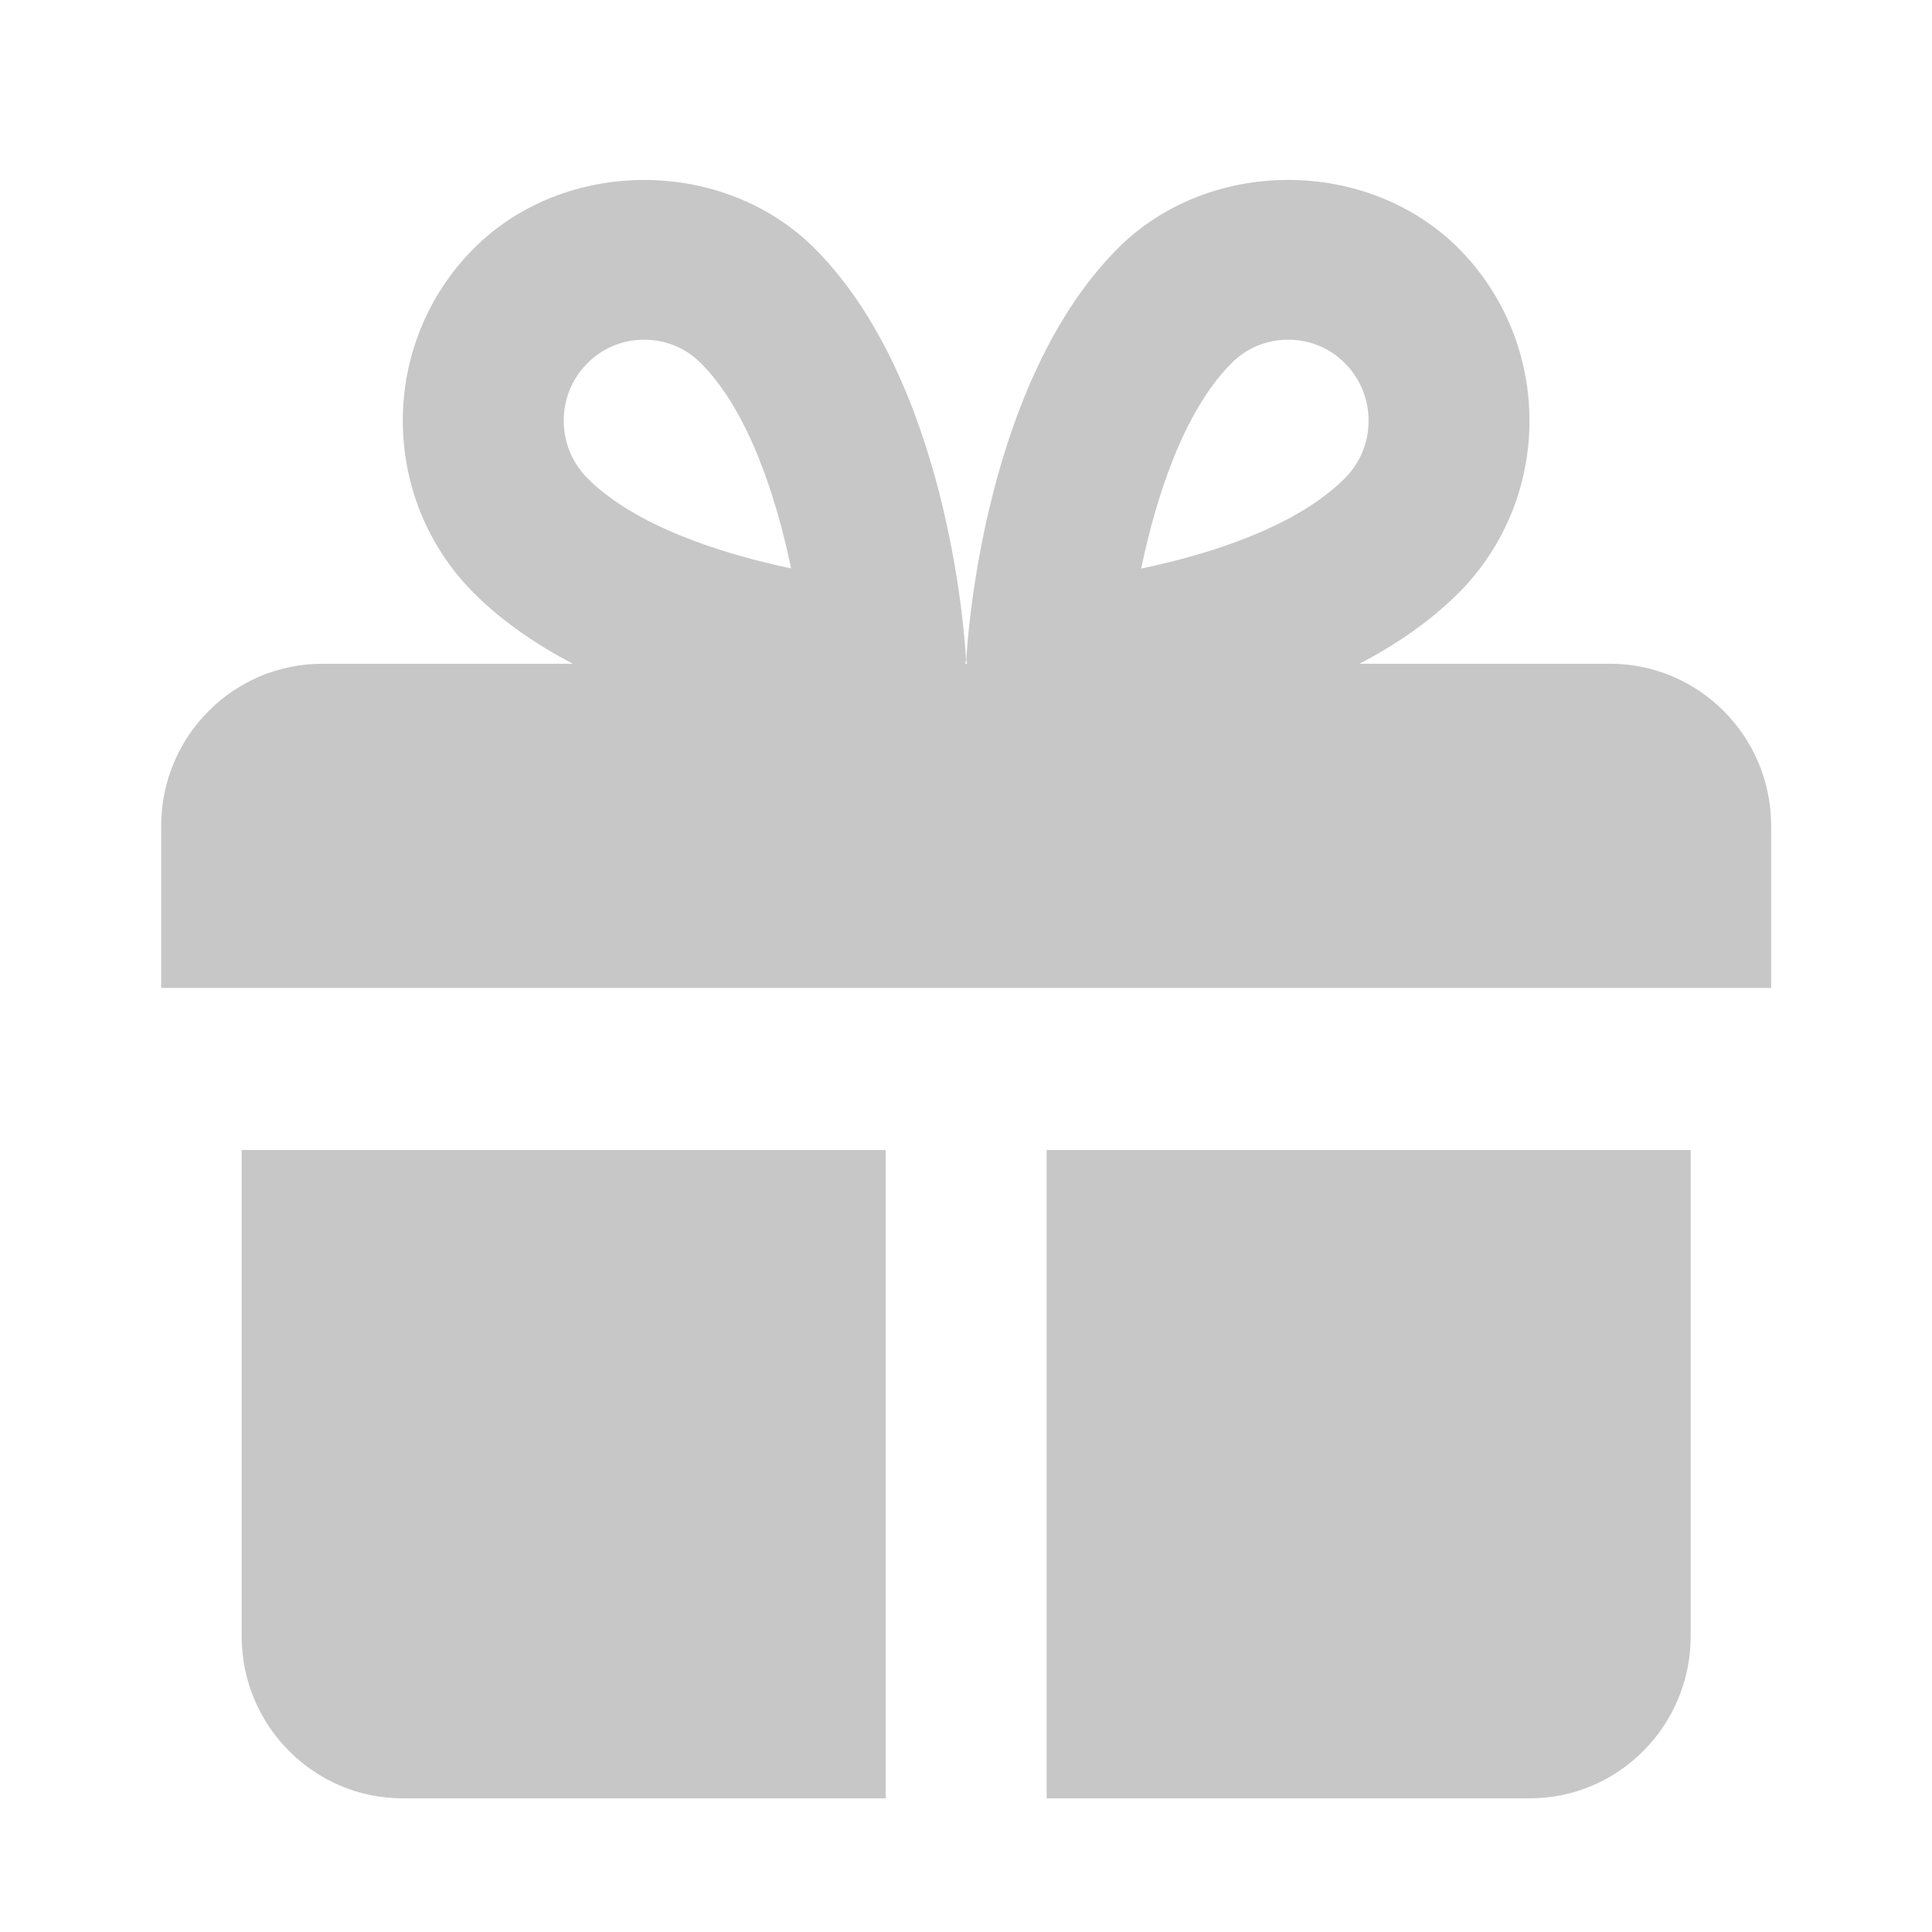
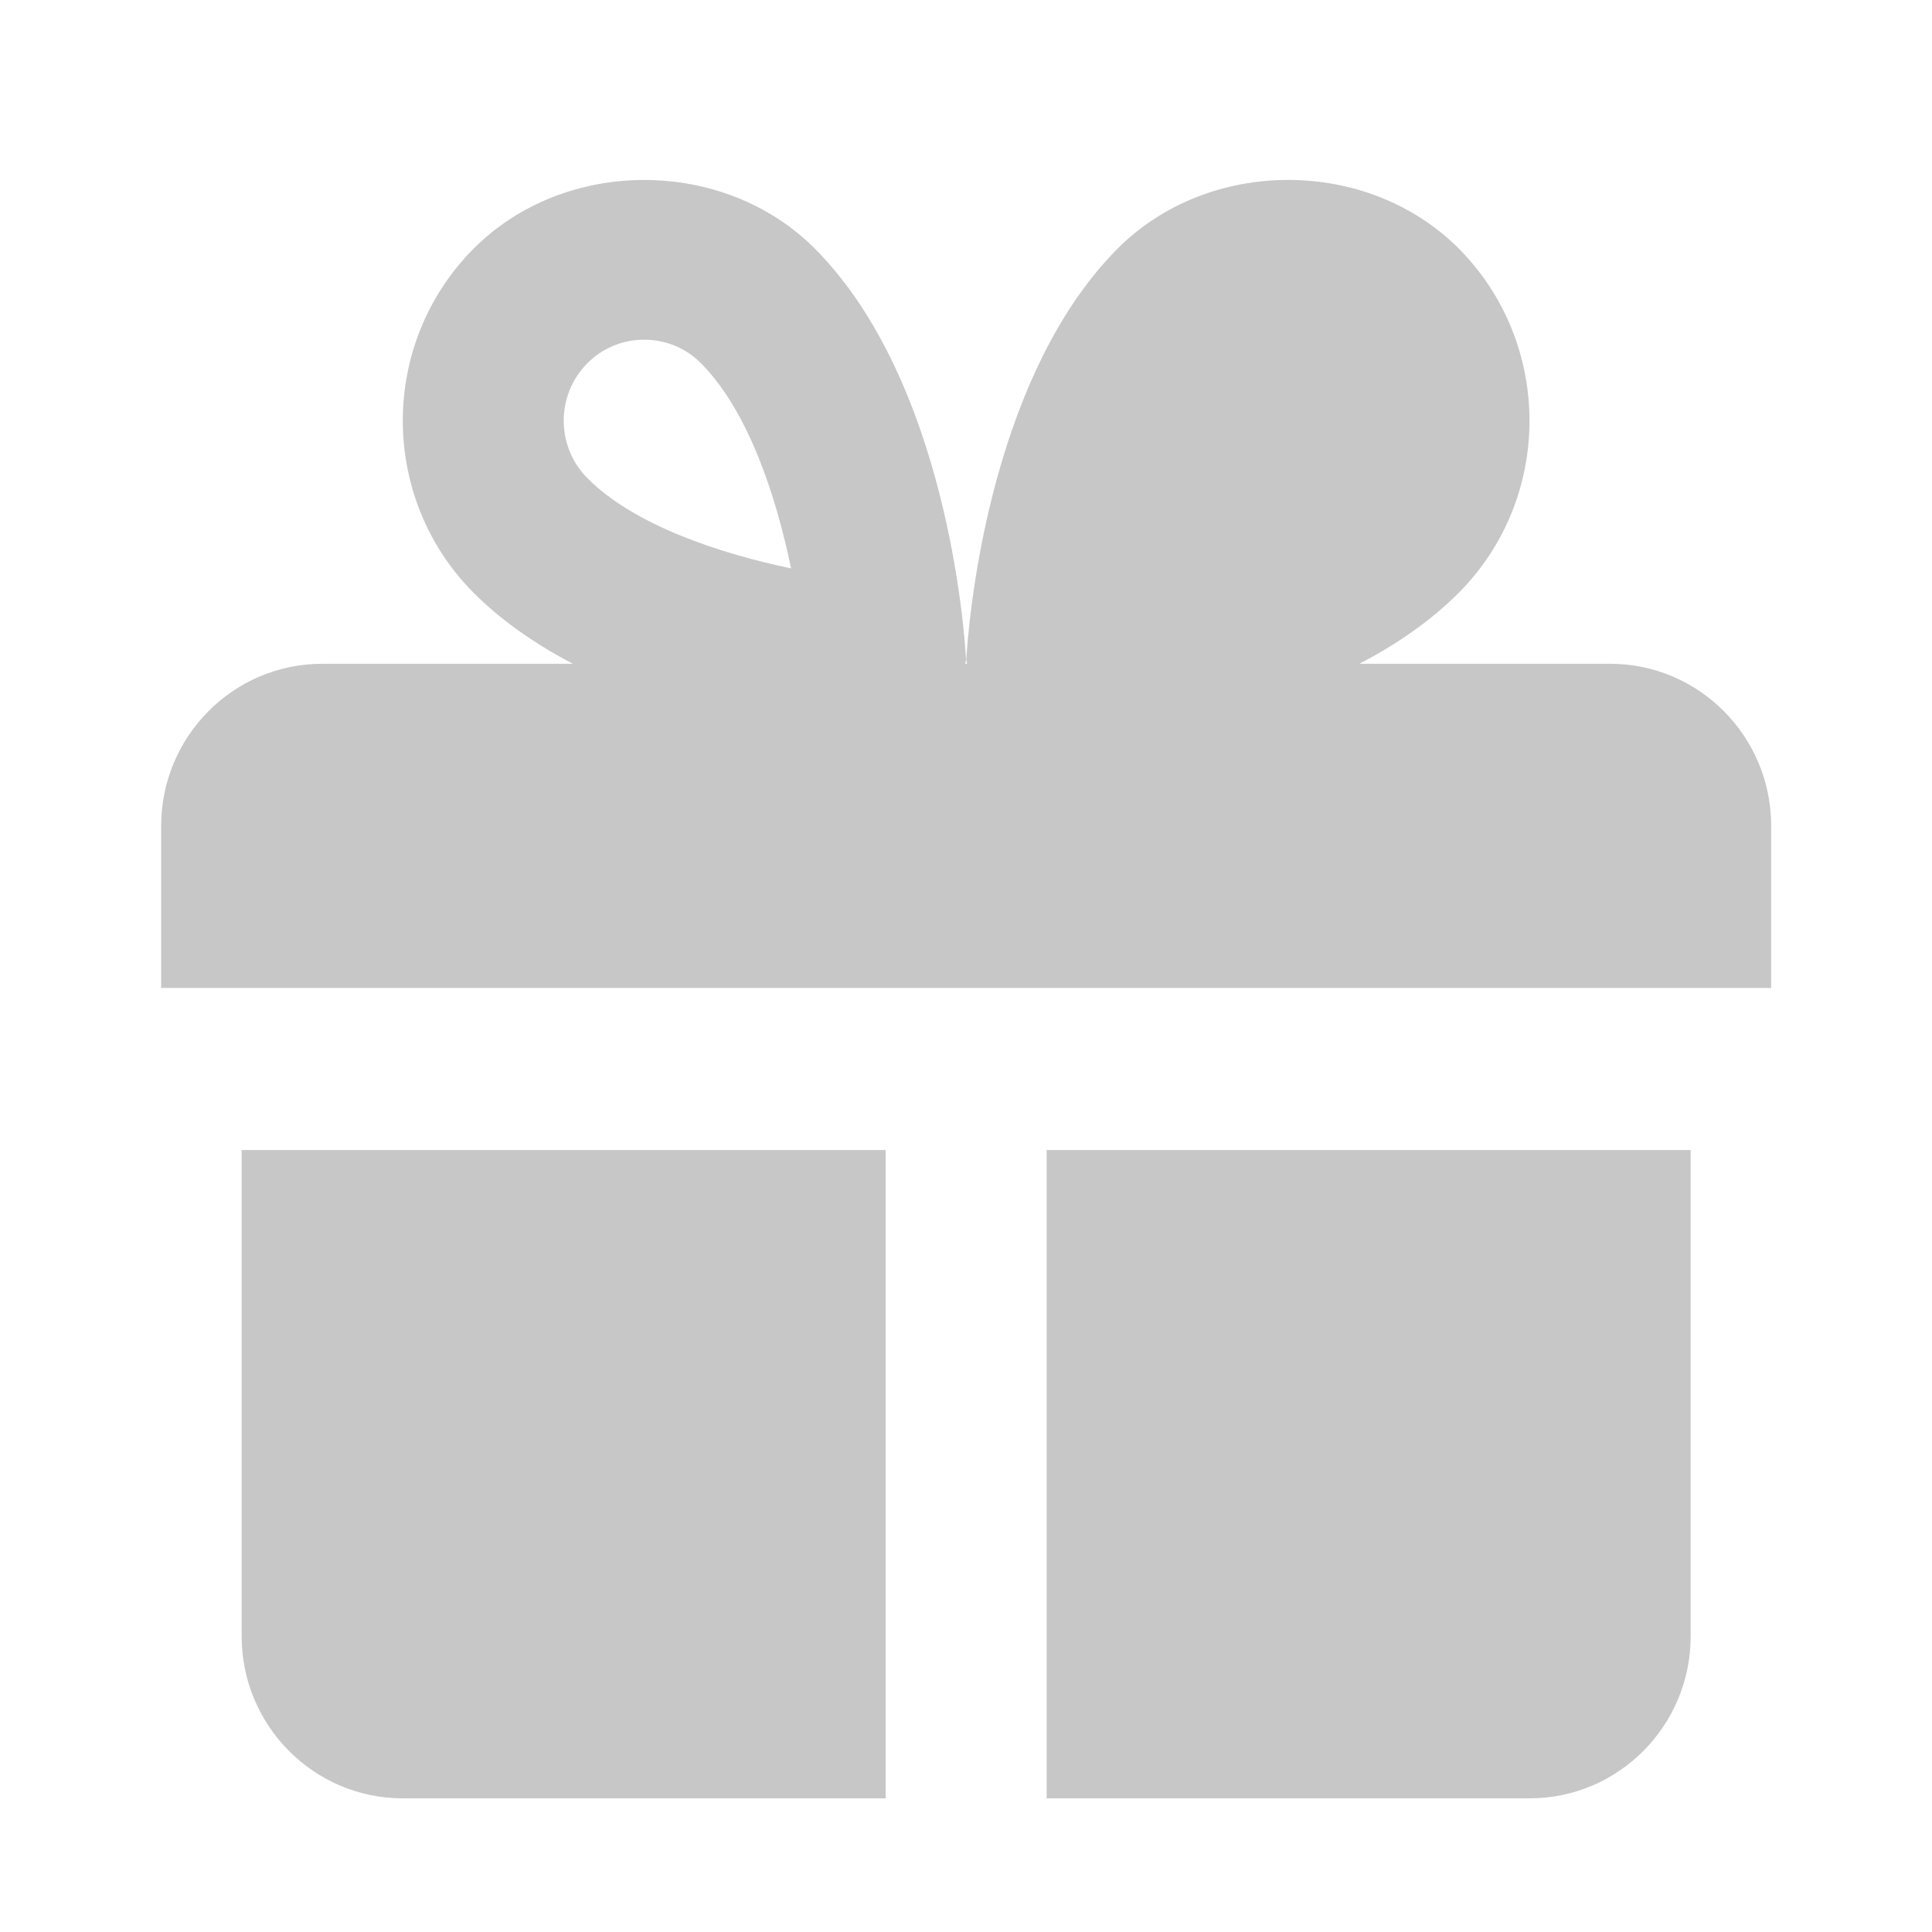
<svg xmlns="http://www.w3.org/2000/svg" width="60" height="60" viewBox="0 0 60 60" fill="none">
-   <path fill-rule="evenodd" clip-rule="evenodd" d="M42.22 20.614H50.005C52.765 20.614 55.005 22.872 55.005 25.648V30.681H5.005V25.648C5.005 22.872 7.248 20.614 10.005 20.614H17.79C16.663 20.023 15.595 19.3 14.703 18.405C11.778 15.46 11.778 10.671 14.703 7.728C17.535 4.877 22.47 4.877 25.308 7.723C29.4 11.843 29.953 19.598 30 20.468C30.003 20.497 29.997 20.523 29.99 20.549C29.985 20.57 29.98 20.591 29.98 20.614H30.03C30.03 20.591 30.025 20.57 30.02 20.549L30.019 20.546C30.013 20.522 30.007 20.497 30.01 20.471C30.06 19.6 30.61 11.846 34.703 7.726C37.54 4.874 42.47 4.877 45.308 7.723C48.23 10.673 48.23 15.463 45.308 18.405C44.415 19.3 43.348 20.023 42.22 20.614ZM35.44 17.657C35.903 15.435 36.76 12.772 38.238 11.287C38.708 10.809 39.335 10.55 40.005 10.55C40.675 10.55 41.303 10.809 41.77 11.282C42.745 12.266 42.748 13.862 41.773 14.846C40.295 16.333 37.648 17.199 35.44 17.657ZM7.505 35.715V50.816C7.505 53.592 9.748 55.849 12.505 55.849H27.505V35.715H7.505ZM32.505 35.715V55.849H47.505C50.265 55.849 52.505 53.592 52.505 50.816V35.715H32.505ZM18.238 11.285C17.263 12.266 17.263 13.862 18.238 14.846C19.703 16.321 22.368 17.192 24.568 17.652C24.108 15.432 23.248 12.77 21.773 11.285C21.303 10.809 20.675 10.55 20.005 10.55C19.335 10.55 18.708 10.809 18.238 11.285Z" fill="#c7c7c7" />
+   <path fillRule="evenodd" clipRule="evenodd" d="M42.22 20.614H50.005C52.765 20.614 55.005 22.872 55.005 25.648V30.681H5.005V25.648C5.005 22.872 7.248 20.614 10.005 20.614H17.79C16.663 20.023 15.595 19.3 14.703 18.405C11.778 15.46 11.778 10.671 14.703 7.728C17.535 4.877 22.47 4.877 25.308 7.723C29.4 11.843 29.953 19.598 30 20.468C30.003 20.497 29.997 20.523 29.99 20.549C29.985 20.57 29.98 20.591 29.98 20.614H30.03C30.03 20.591 30.025 20.57 30.02 20.549L30.019 20.546C30.013 20.522 30.007 20.497 30.01 20.471C30.06 19.6 30.61 11.846 34.703 7.726C37.54 4.874 42.47 4.877 45.308 7.723C48.23 10.673 48.23 15.463 45.308 18.405C44.415 19.3 43.348 20.023 42.22 20.614ZM35.44 17.657C35.903 15.435 36.76 12.772 38.238 11.287C38.708 10.809 39.335 10.55 40.005 10.55C40.675 10.55 41.303 10.809 41.77 11.282C42.745 12.266 42.748 13.862 41.773 14.846C40.295 16.333 37.648 17.199 35.44 17.657ZM7.505 35.715V50.816C7.505 53.592 9.748 55.849 12.505 55.849H27.505V35.715H7.505ZM32.505 35.715V55.849H47.505C50.265 55.849 52.505 53.592 52.505 50.816V35.715H32.505ZM18.238 11.285C17.263 12.266 17.263 13.862 18.238 14.846C19.703 16.321 22.368 17.192 24.568 17.652C24.108 15.432 23.248 12.77 21.773 11.285C21.303 10.809 20.675 10.55 20.005 10.55C19.335 10.55 18.708 10.809 18.238 11.285Z" fill="#c7c7c7" />
</svg>
